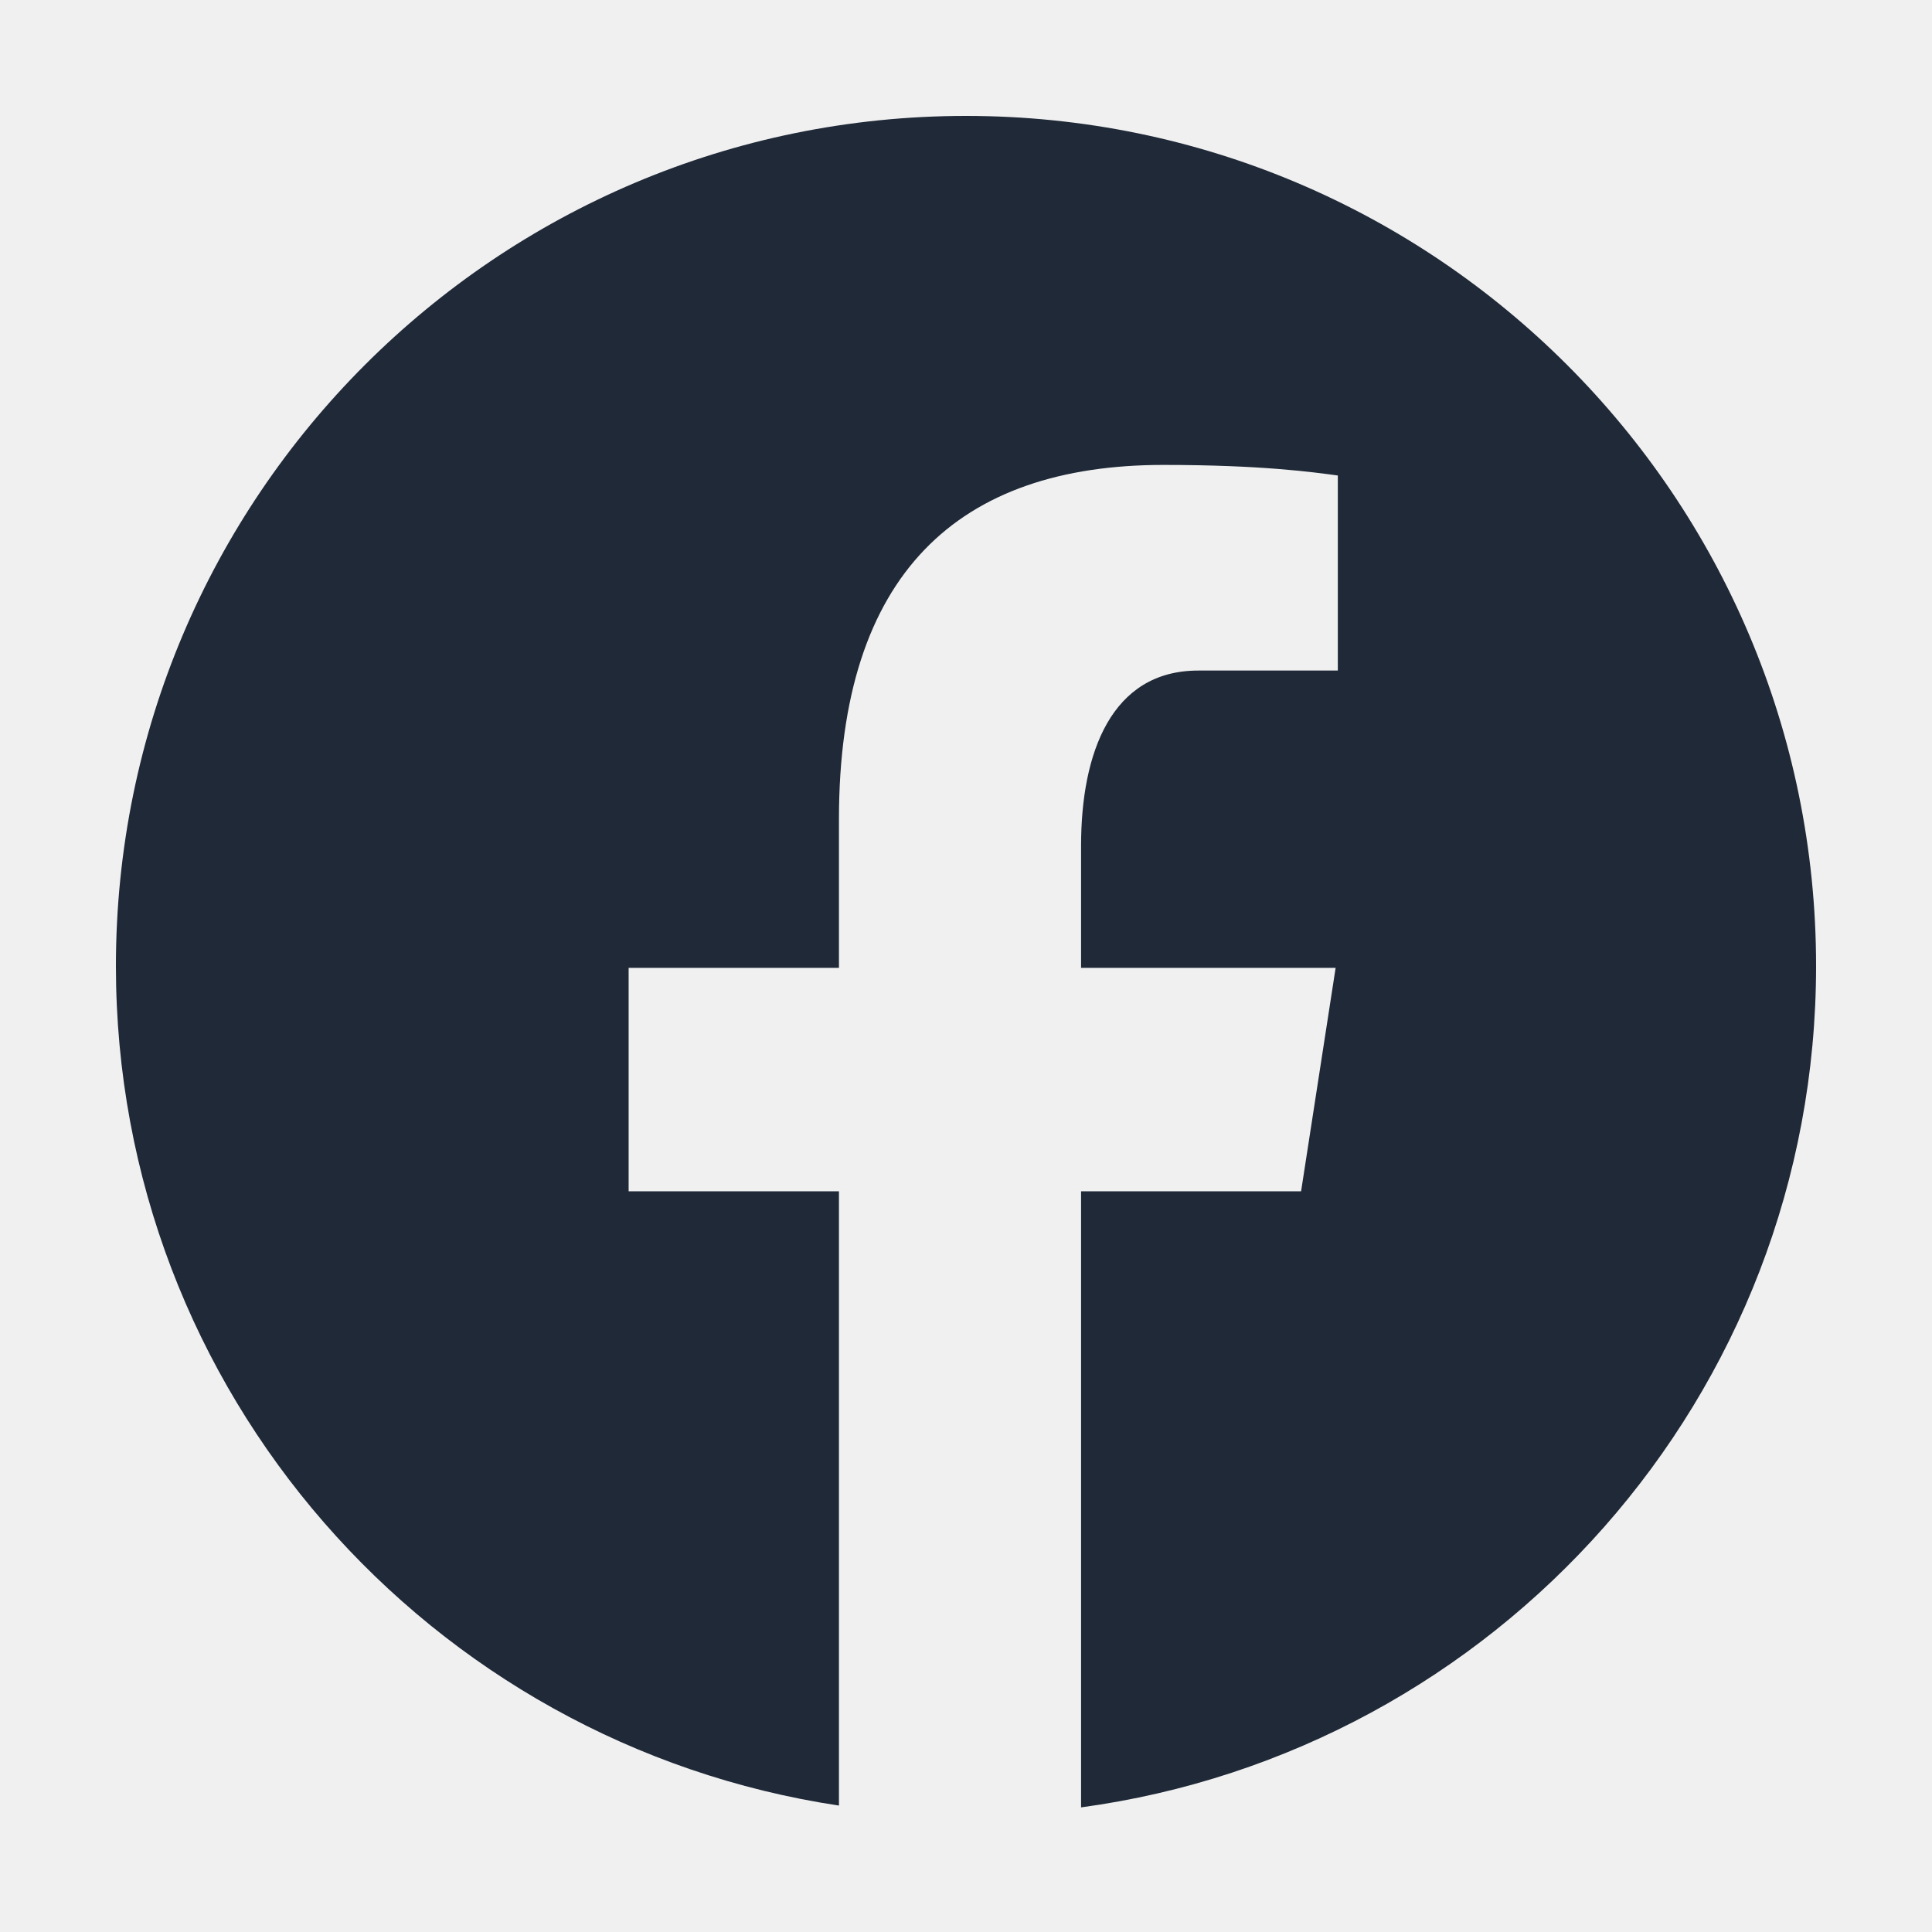
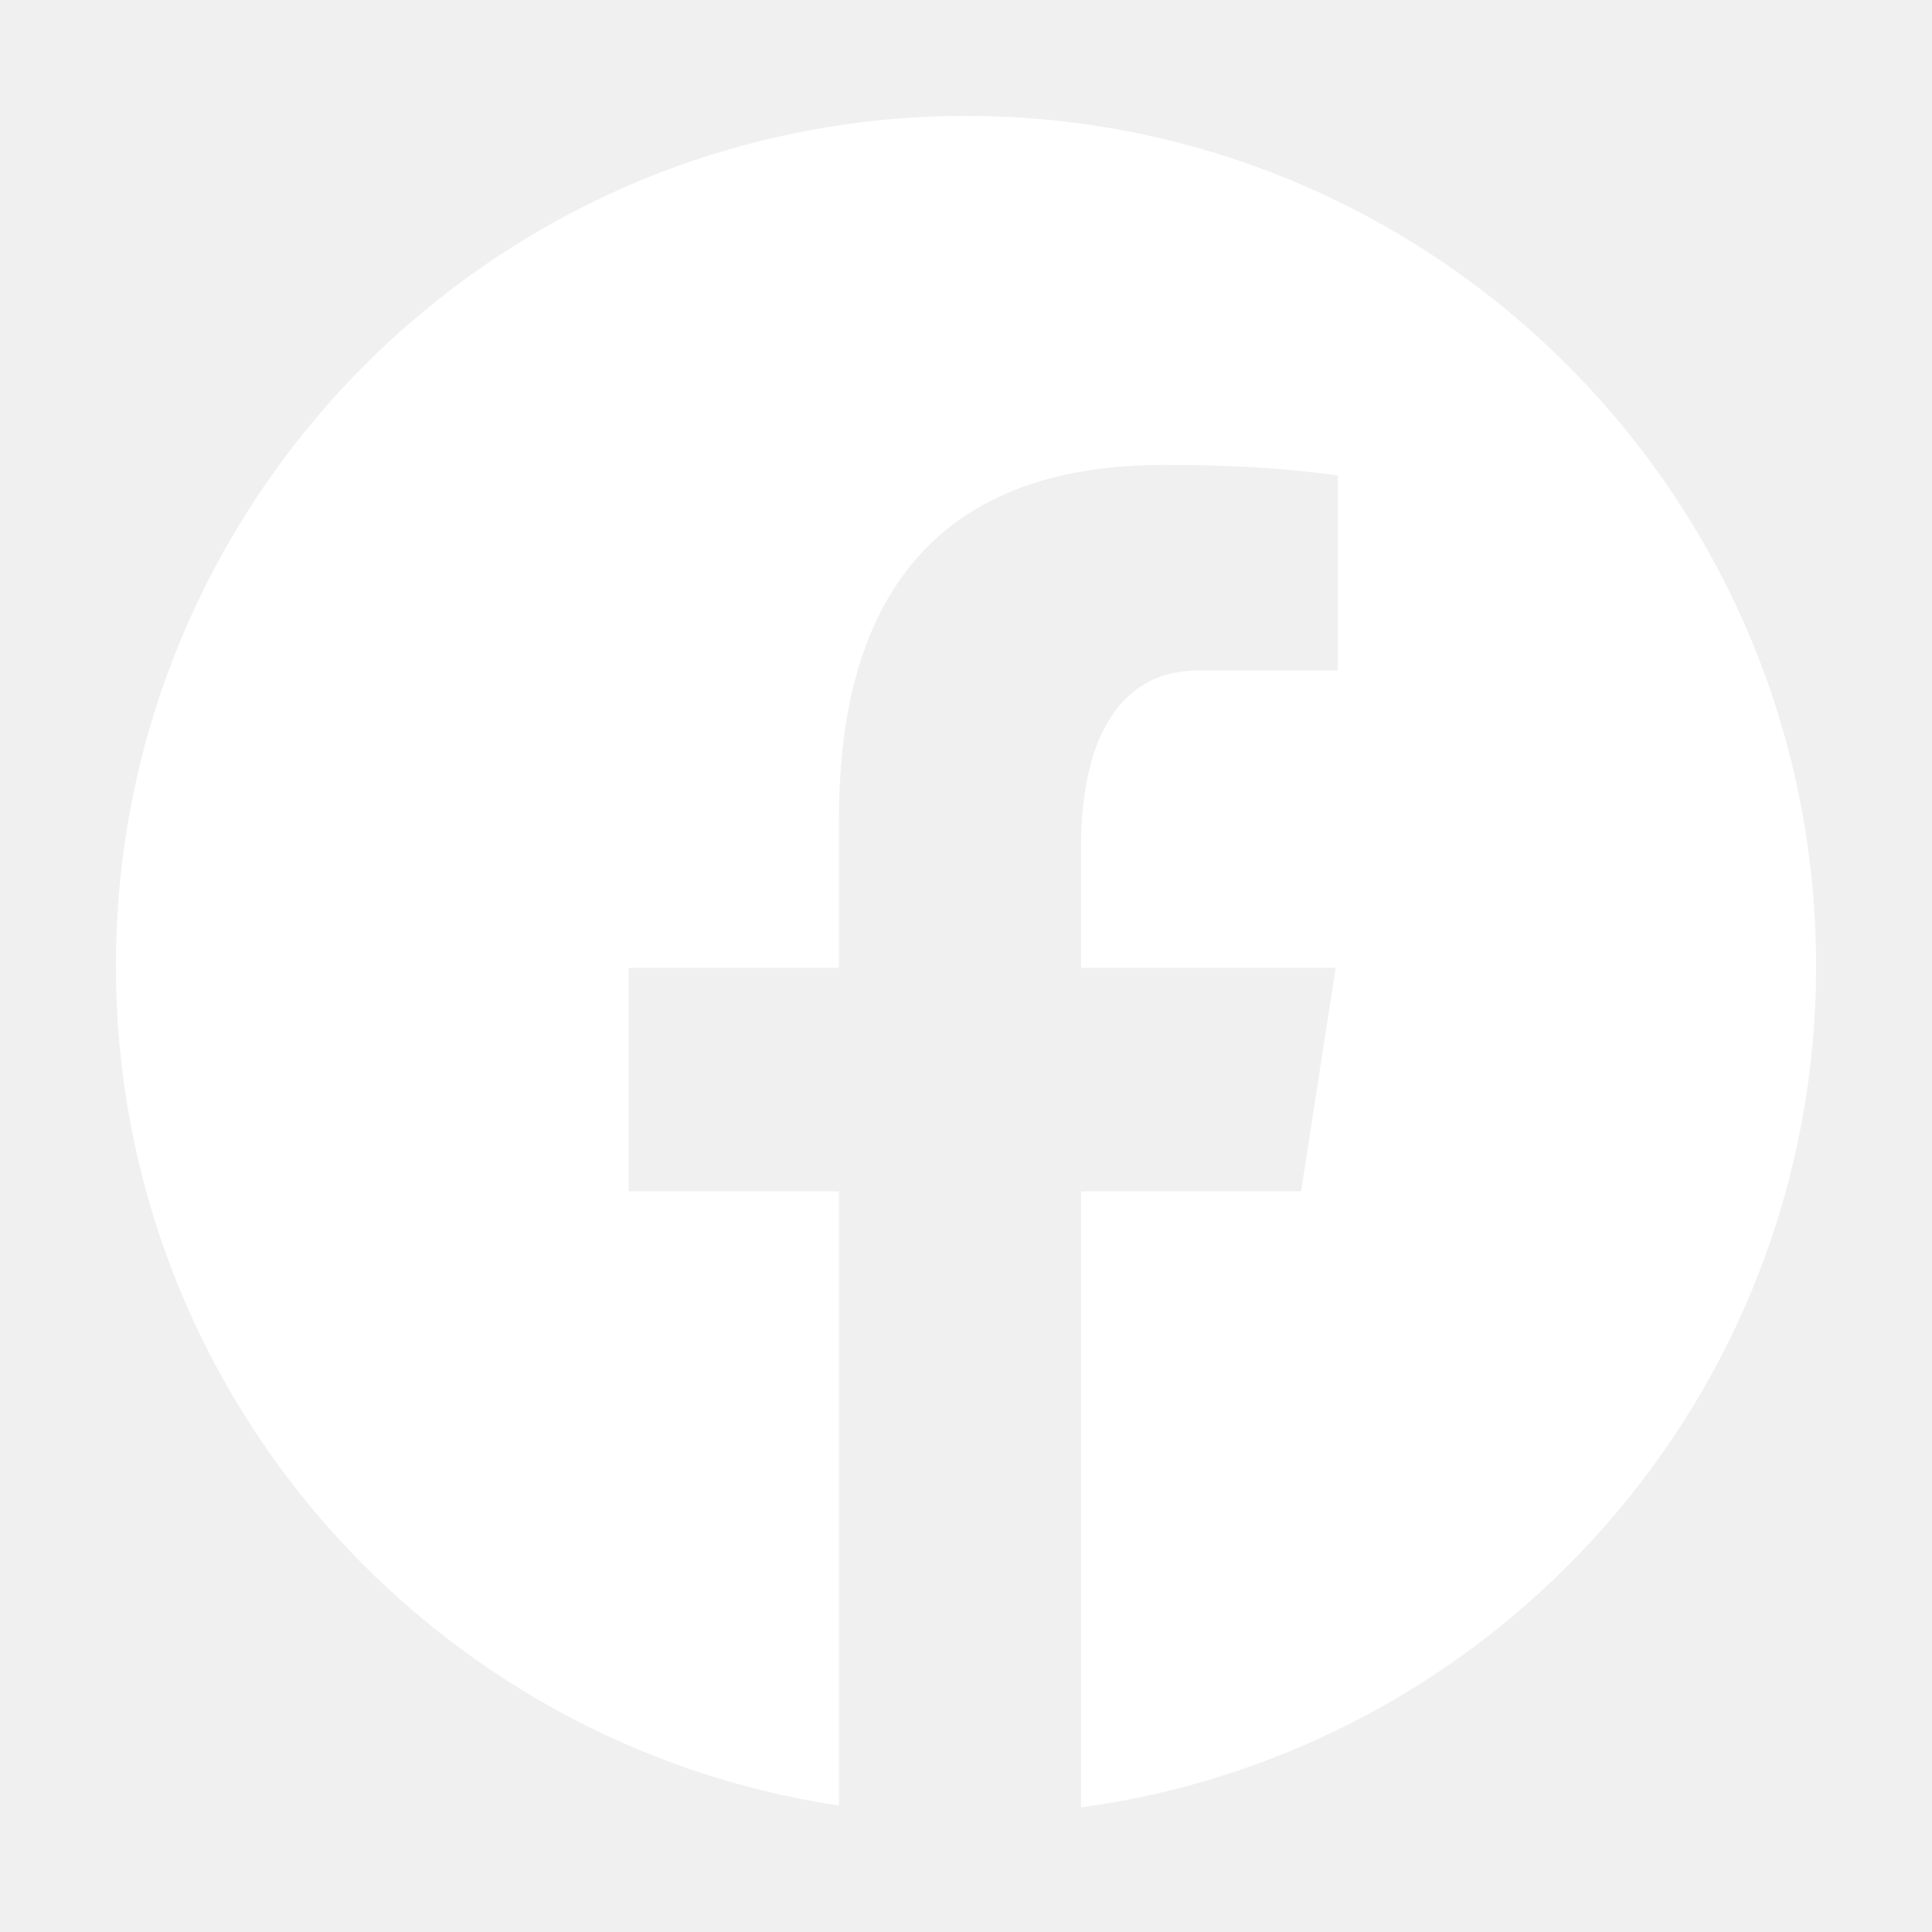
<svg xmlns="http://www.w3.org/2000/svg" viewBox="0,0,256,256" width="1000px" height="1000px" fill-rule="nonzero">
-   <g fill="#1f2937" fill-rule="nonzero" stroke="none" stroke-width="1" stroke-linecap="butt" stroke-linejoin="miter" stroke-miterlimit="10" stroke-dasharray="" stroke-dashoffset="0" font-family="none" font-weight="none" font-size="none" text-anchor="none" style="mix-blend-mode: normal">
+   <g fill="#ffffff" fill-rule="nonzero" stroke="none" stroke-width="1" stroke-linecap="butt" stroke-linejoin="miter" stroke-miterlimit="10" stroke-dasharray="" stroke-dashoffset="0" font-family="none" font-weight="none" font-size="none" text-anchor="none" style="mix-blend-mode: normal">
    <g transform="scale(5.12,5.12)">
      <path d="M25,3c-12.15,0 -22,9.85 -22,22c0,11.03 8.125,20.137 18.712,21.728v-15.897h-5.443v-5.783h5.443v-3.848c0,-6.371 3.104,-9.168 8.399,-9.168c2.536,0 3.877,0.188 4.512,0.274v5.048h-3.612c-2.248,0 -3.033,2.131 -3.033,4.533v3.161h6.588l-0.894,5.783h-5.694v15.944c10.738,-1.457 19.022,-10.638 19.022,-21.775c0,-12.15 -9.85,-22 -22,-22z" />
    </g>
  </g>
</svg>
